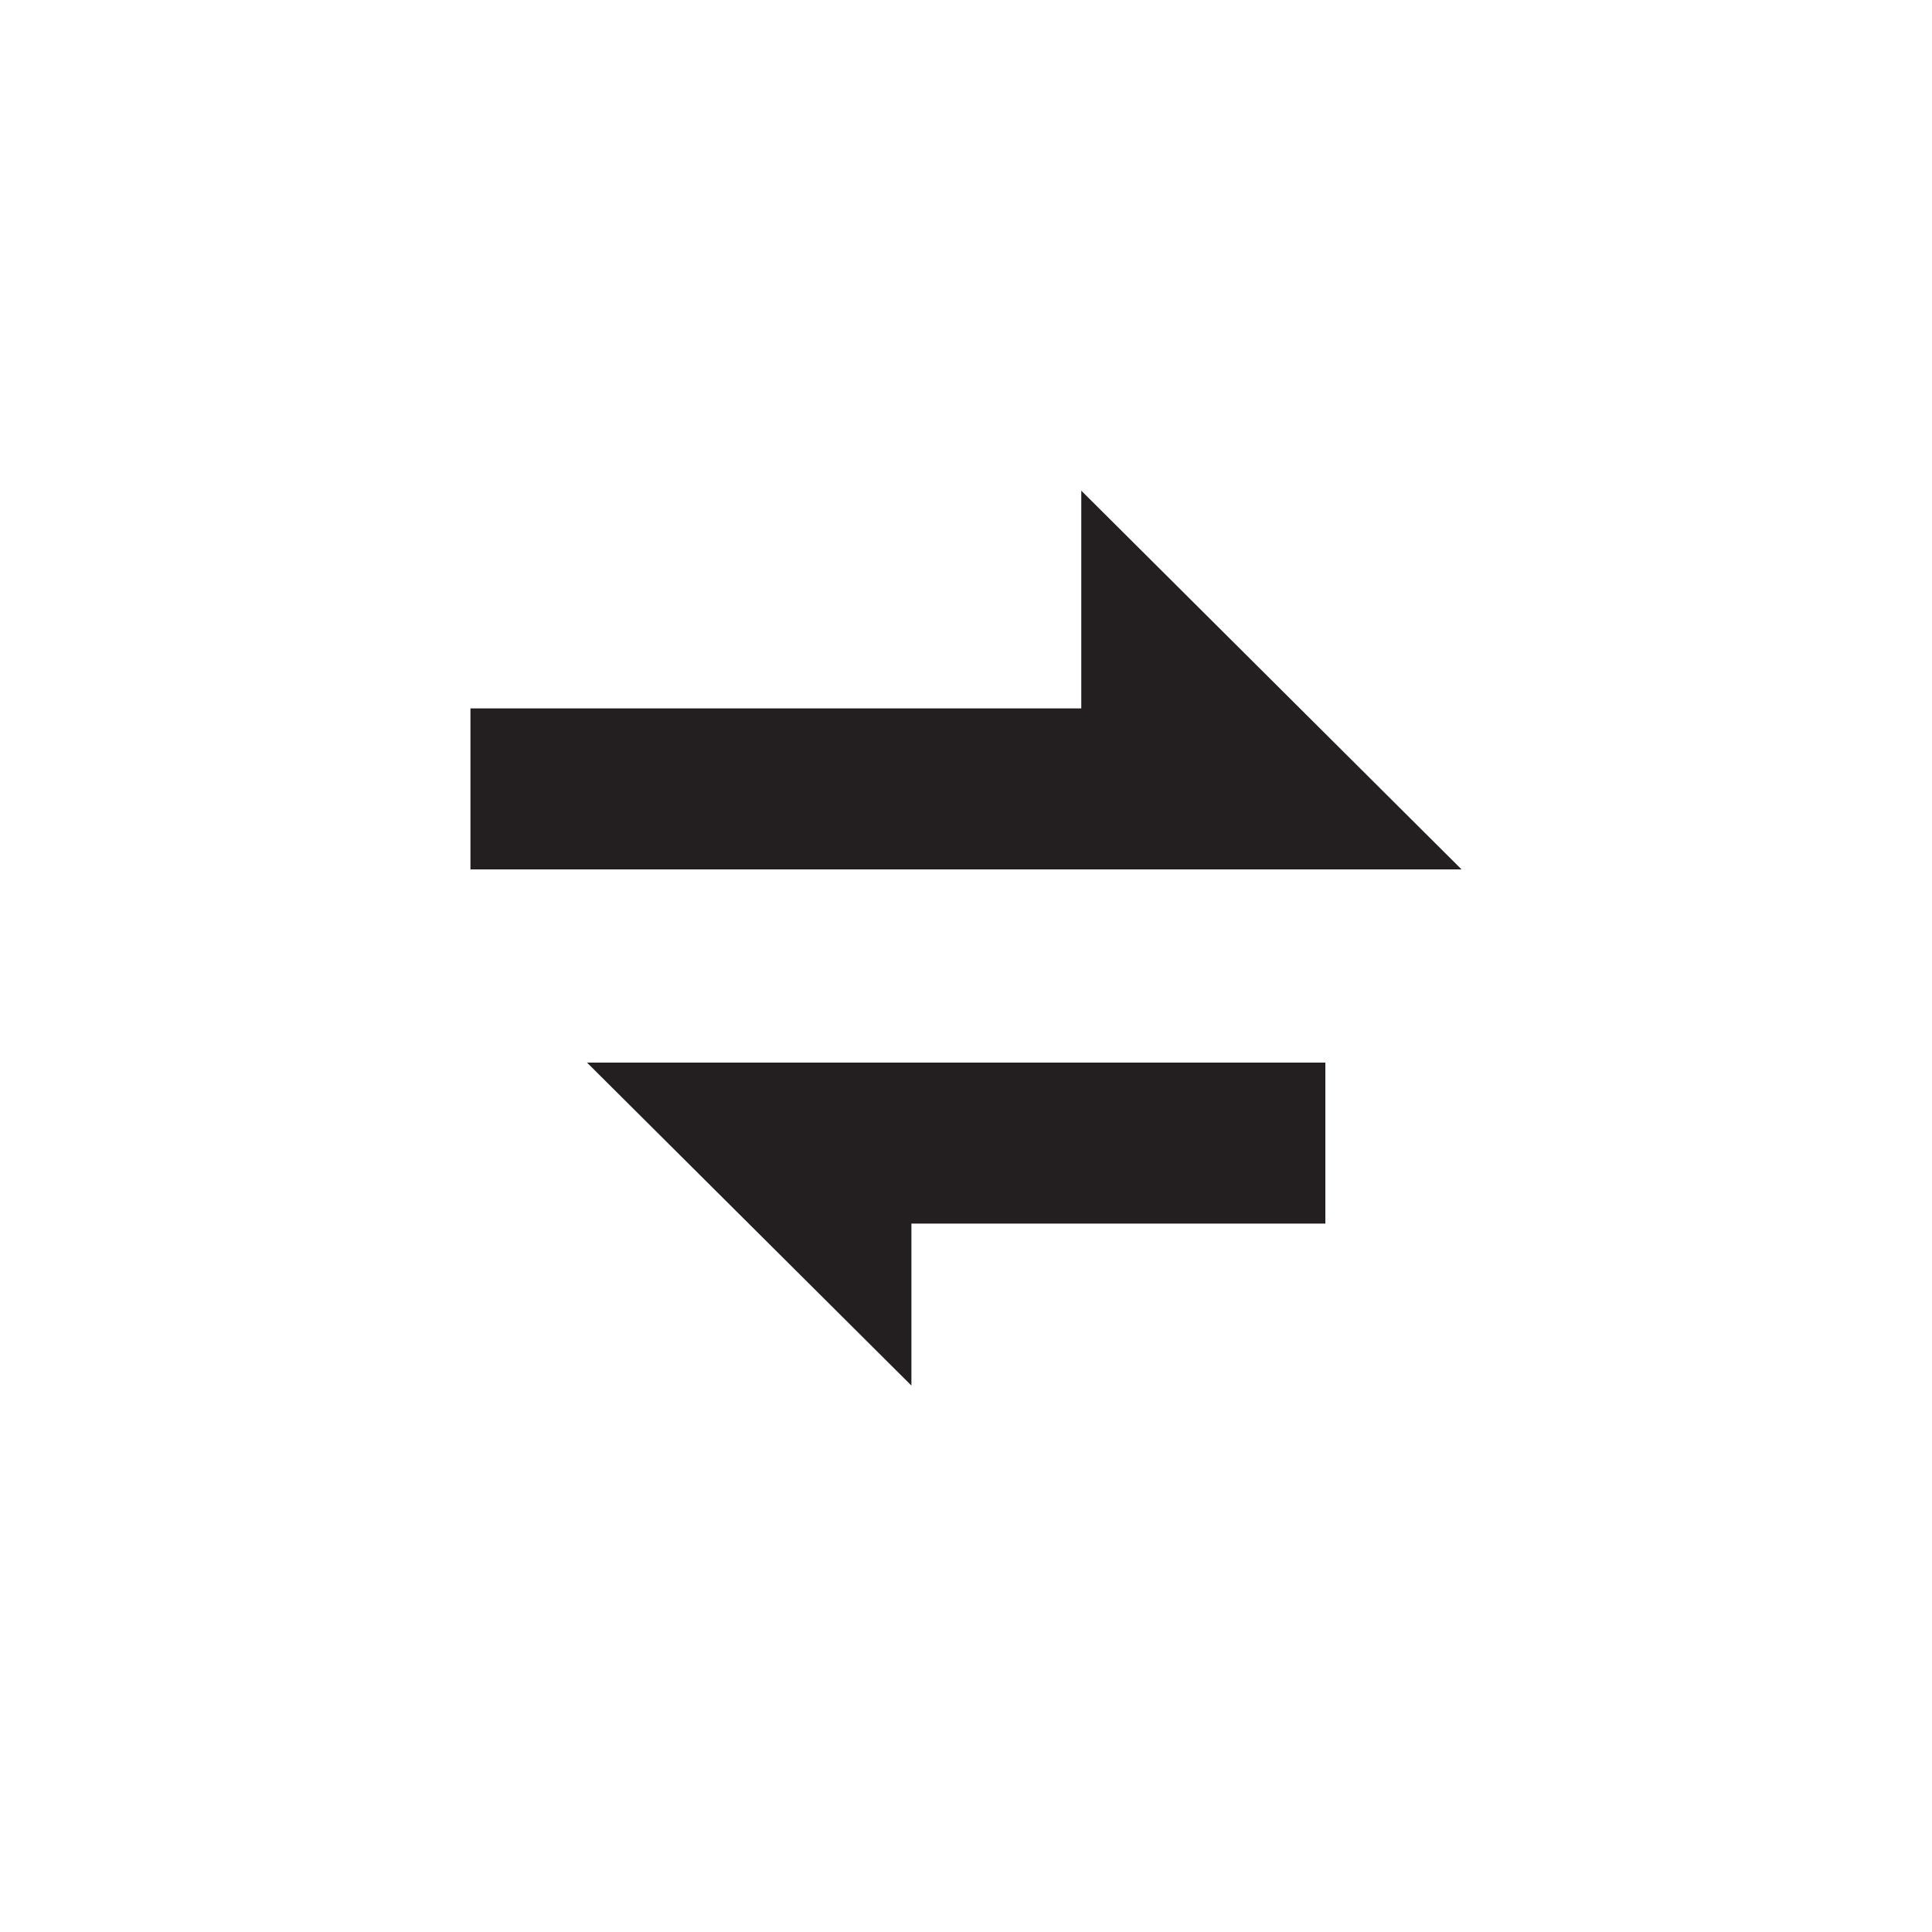
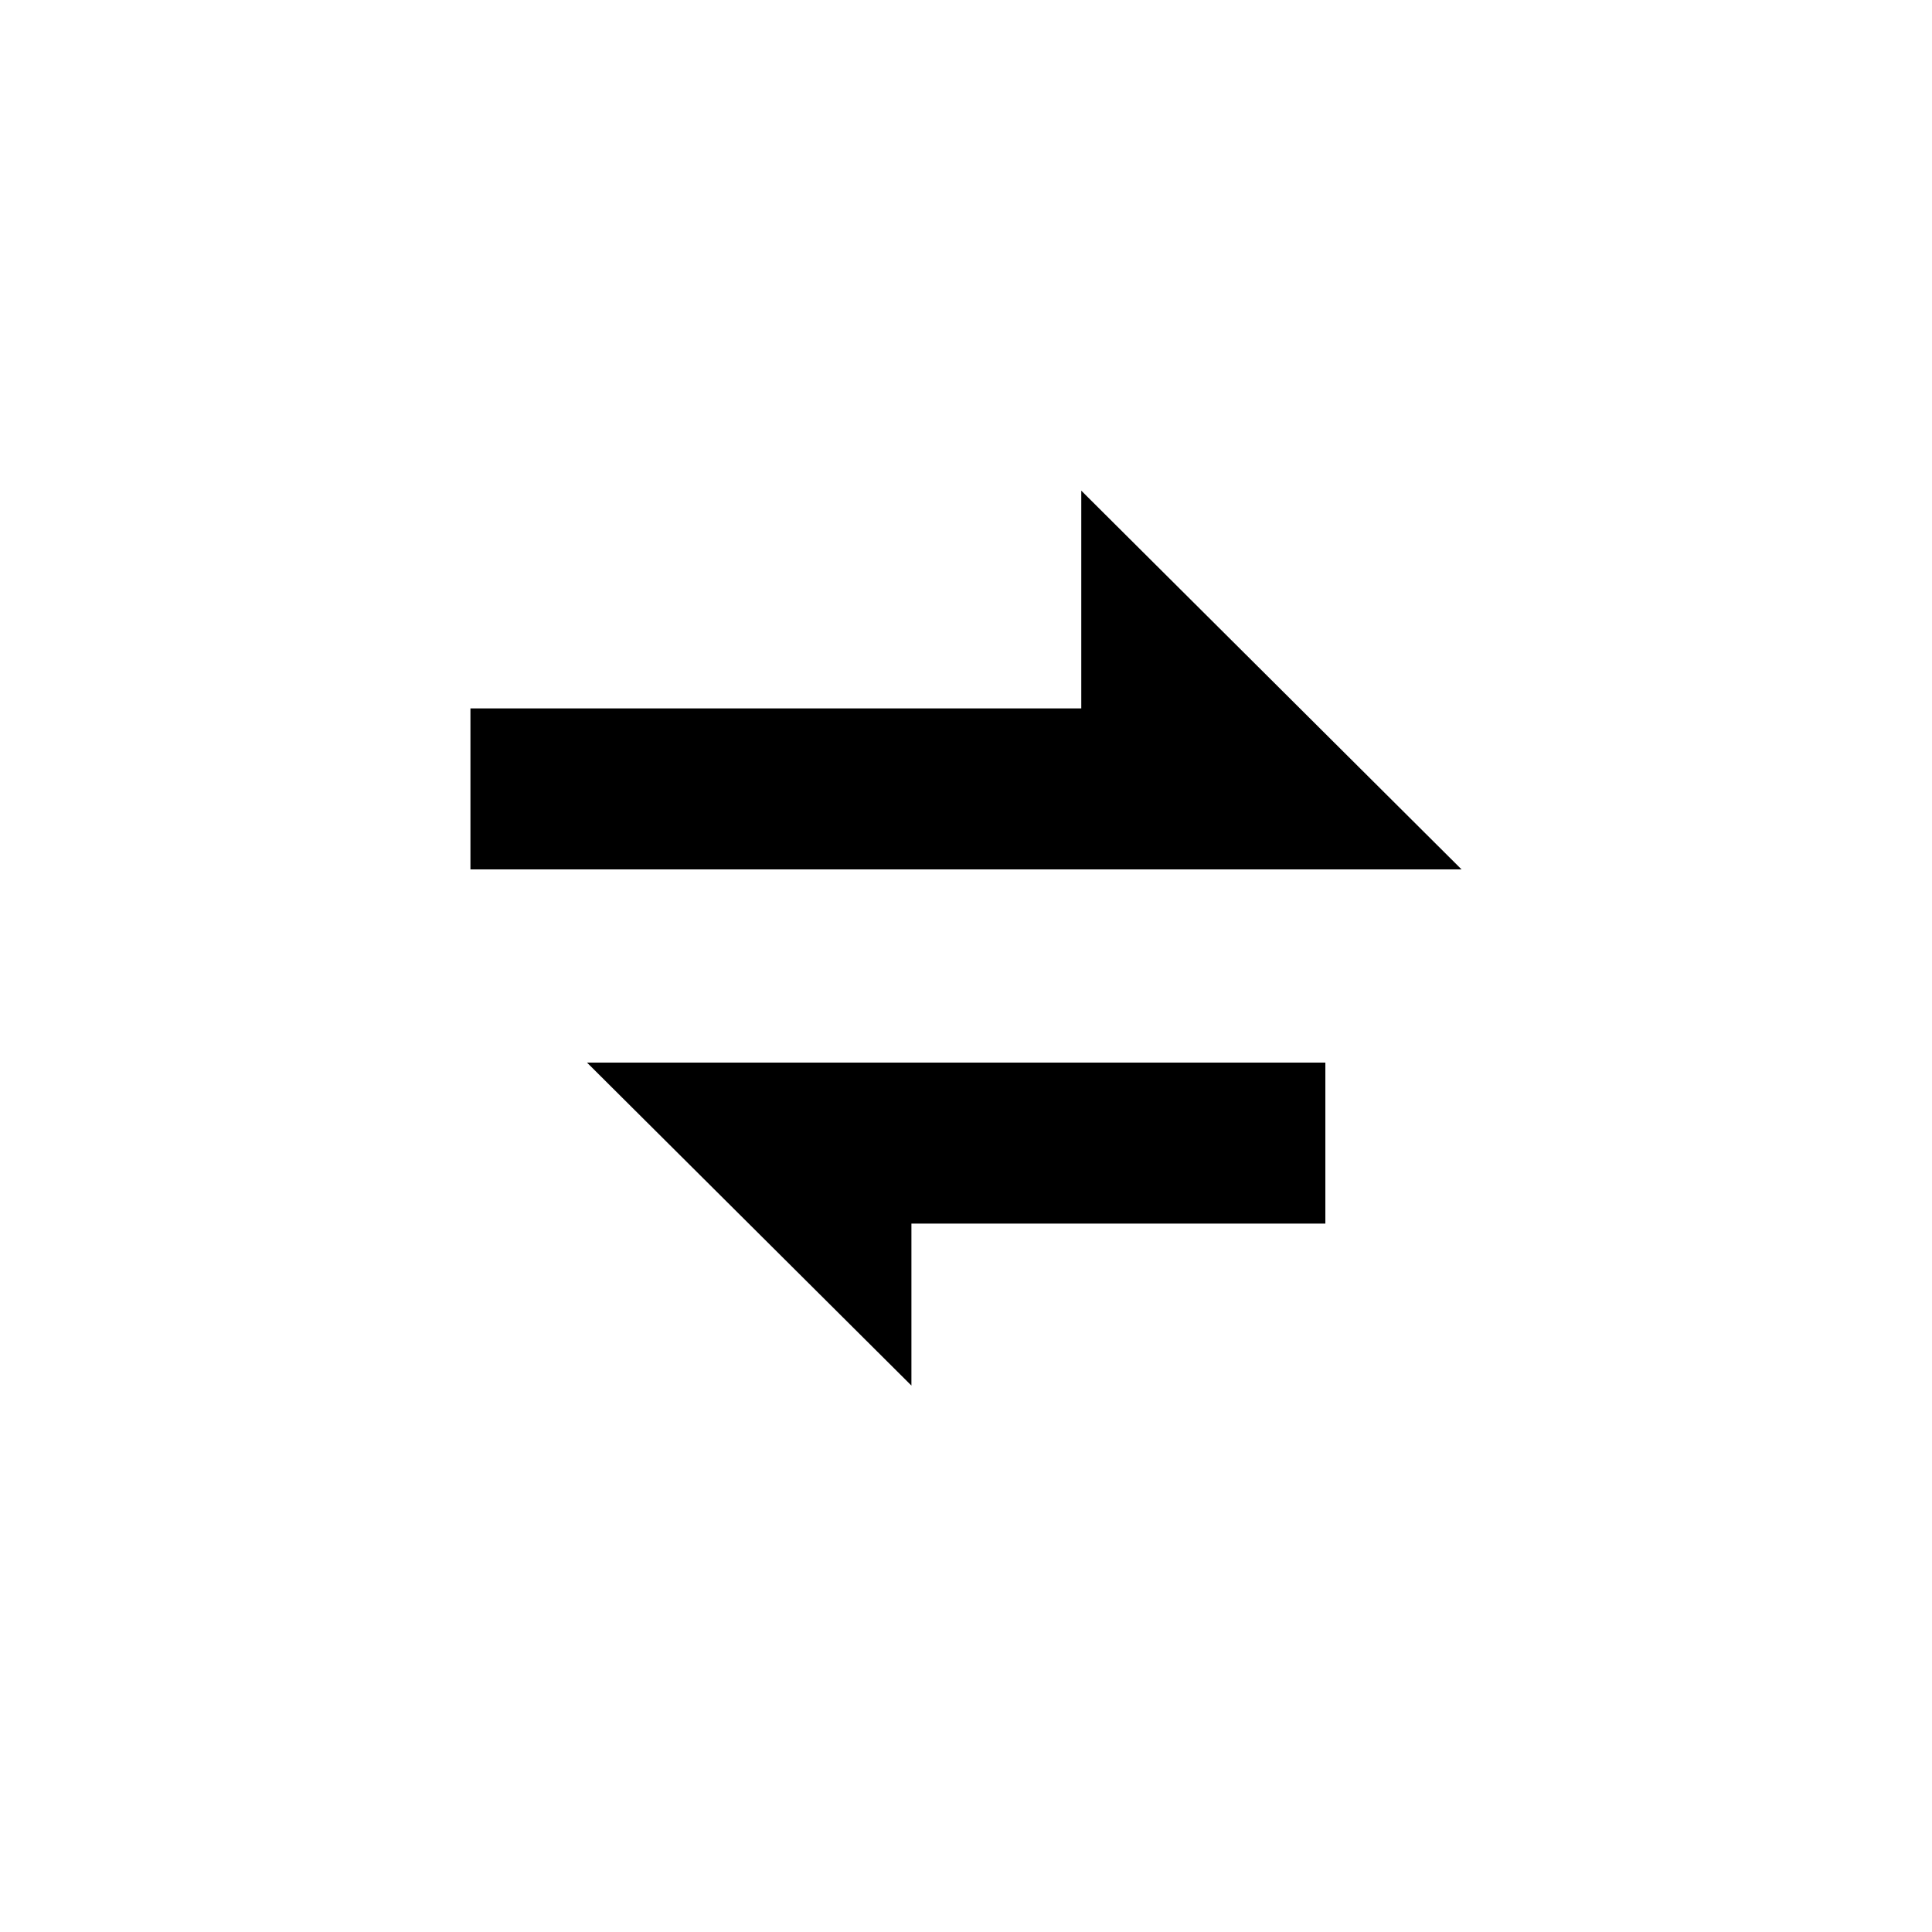
<svg xmlns="http://www.w3.org/2000/svg" width="48" height="48" viewBox="0 0 48 48" fill="none">
-   <path d="M32.928 26.4V30.4H22.644V34.424L14.584 26.4H32.928Z" fill="#231F20" />
-   <path d="M36.312 21.6H11.688V17.6H26.864V12.19L36.312 21.6Z" fill="#231F20" />
+   <path d="M32.928 26.4V30.4H22.644V34.424L14.584 26.4H32.928Z" fill="currentColor" />
+   <path d="M36.312 21.6H11.688V17.6H26.864V12.19L36.312 21.6Z" fill="currentColor" />
</svg>
